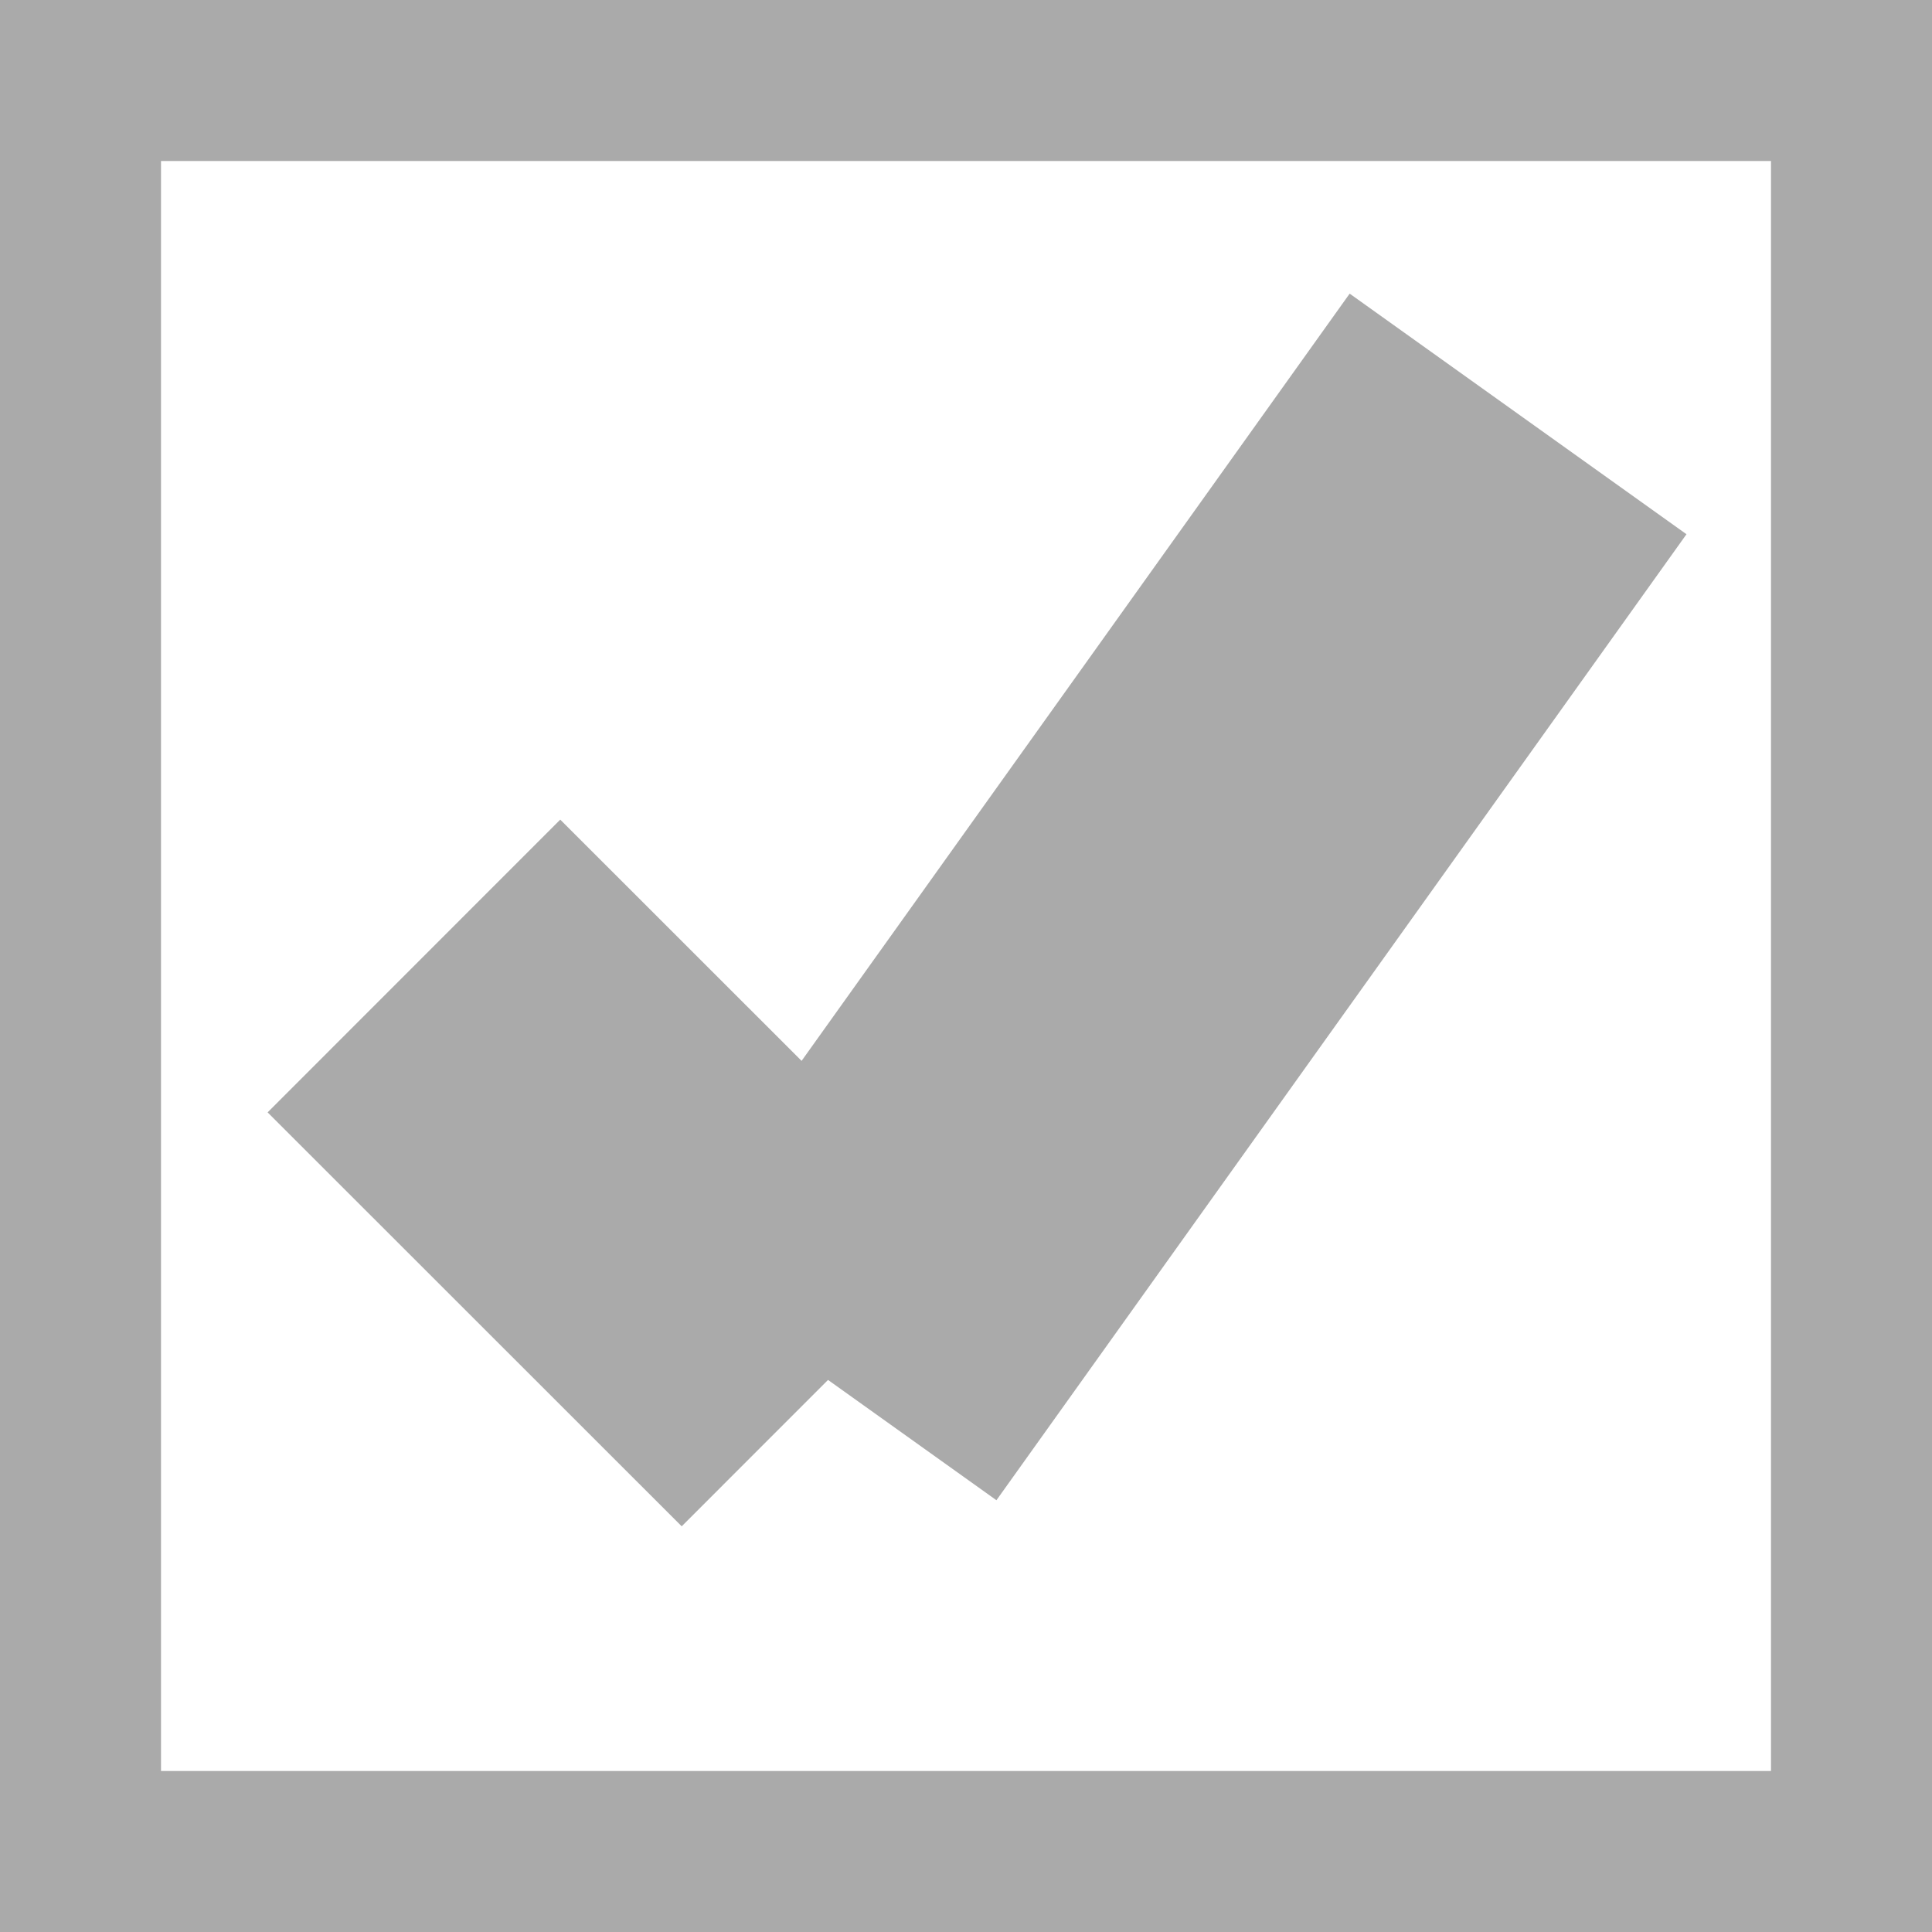
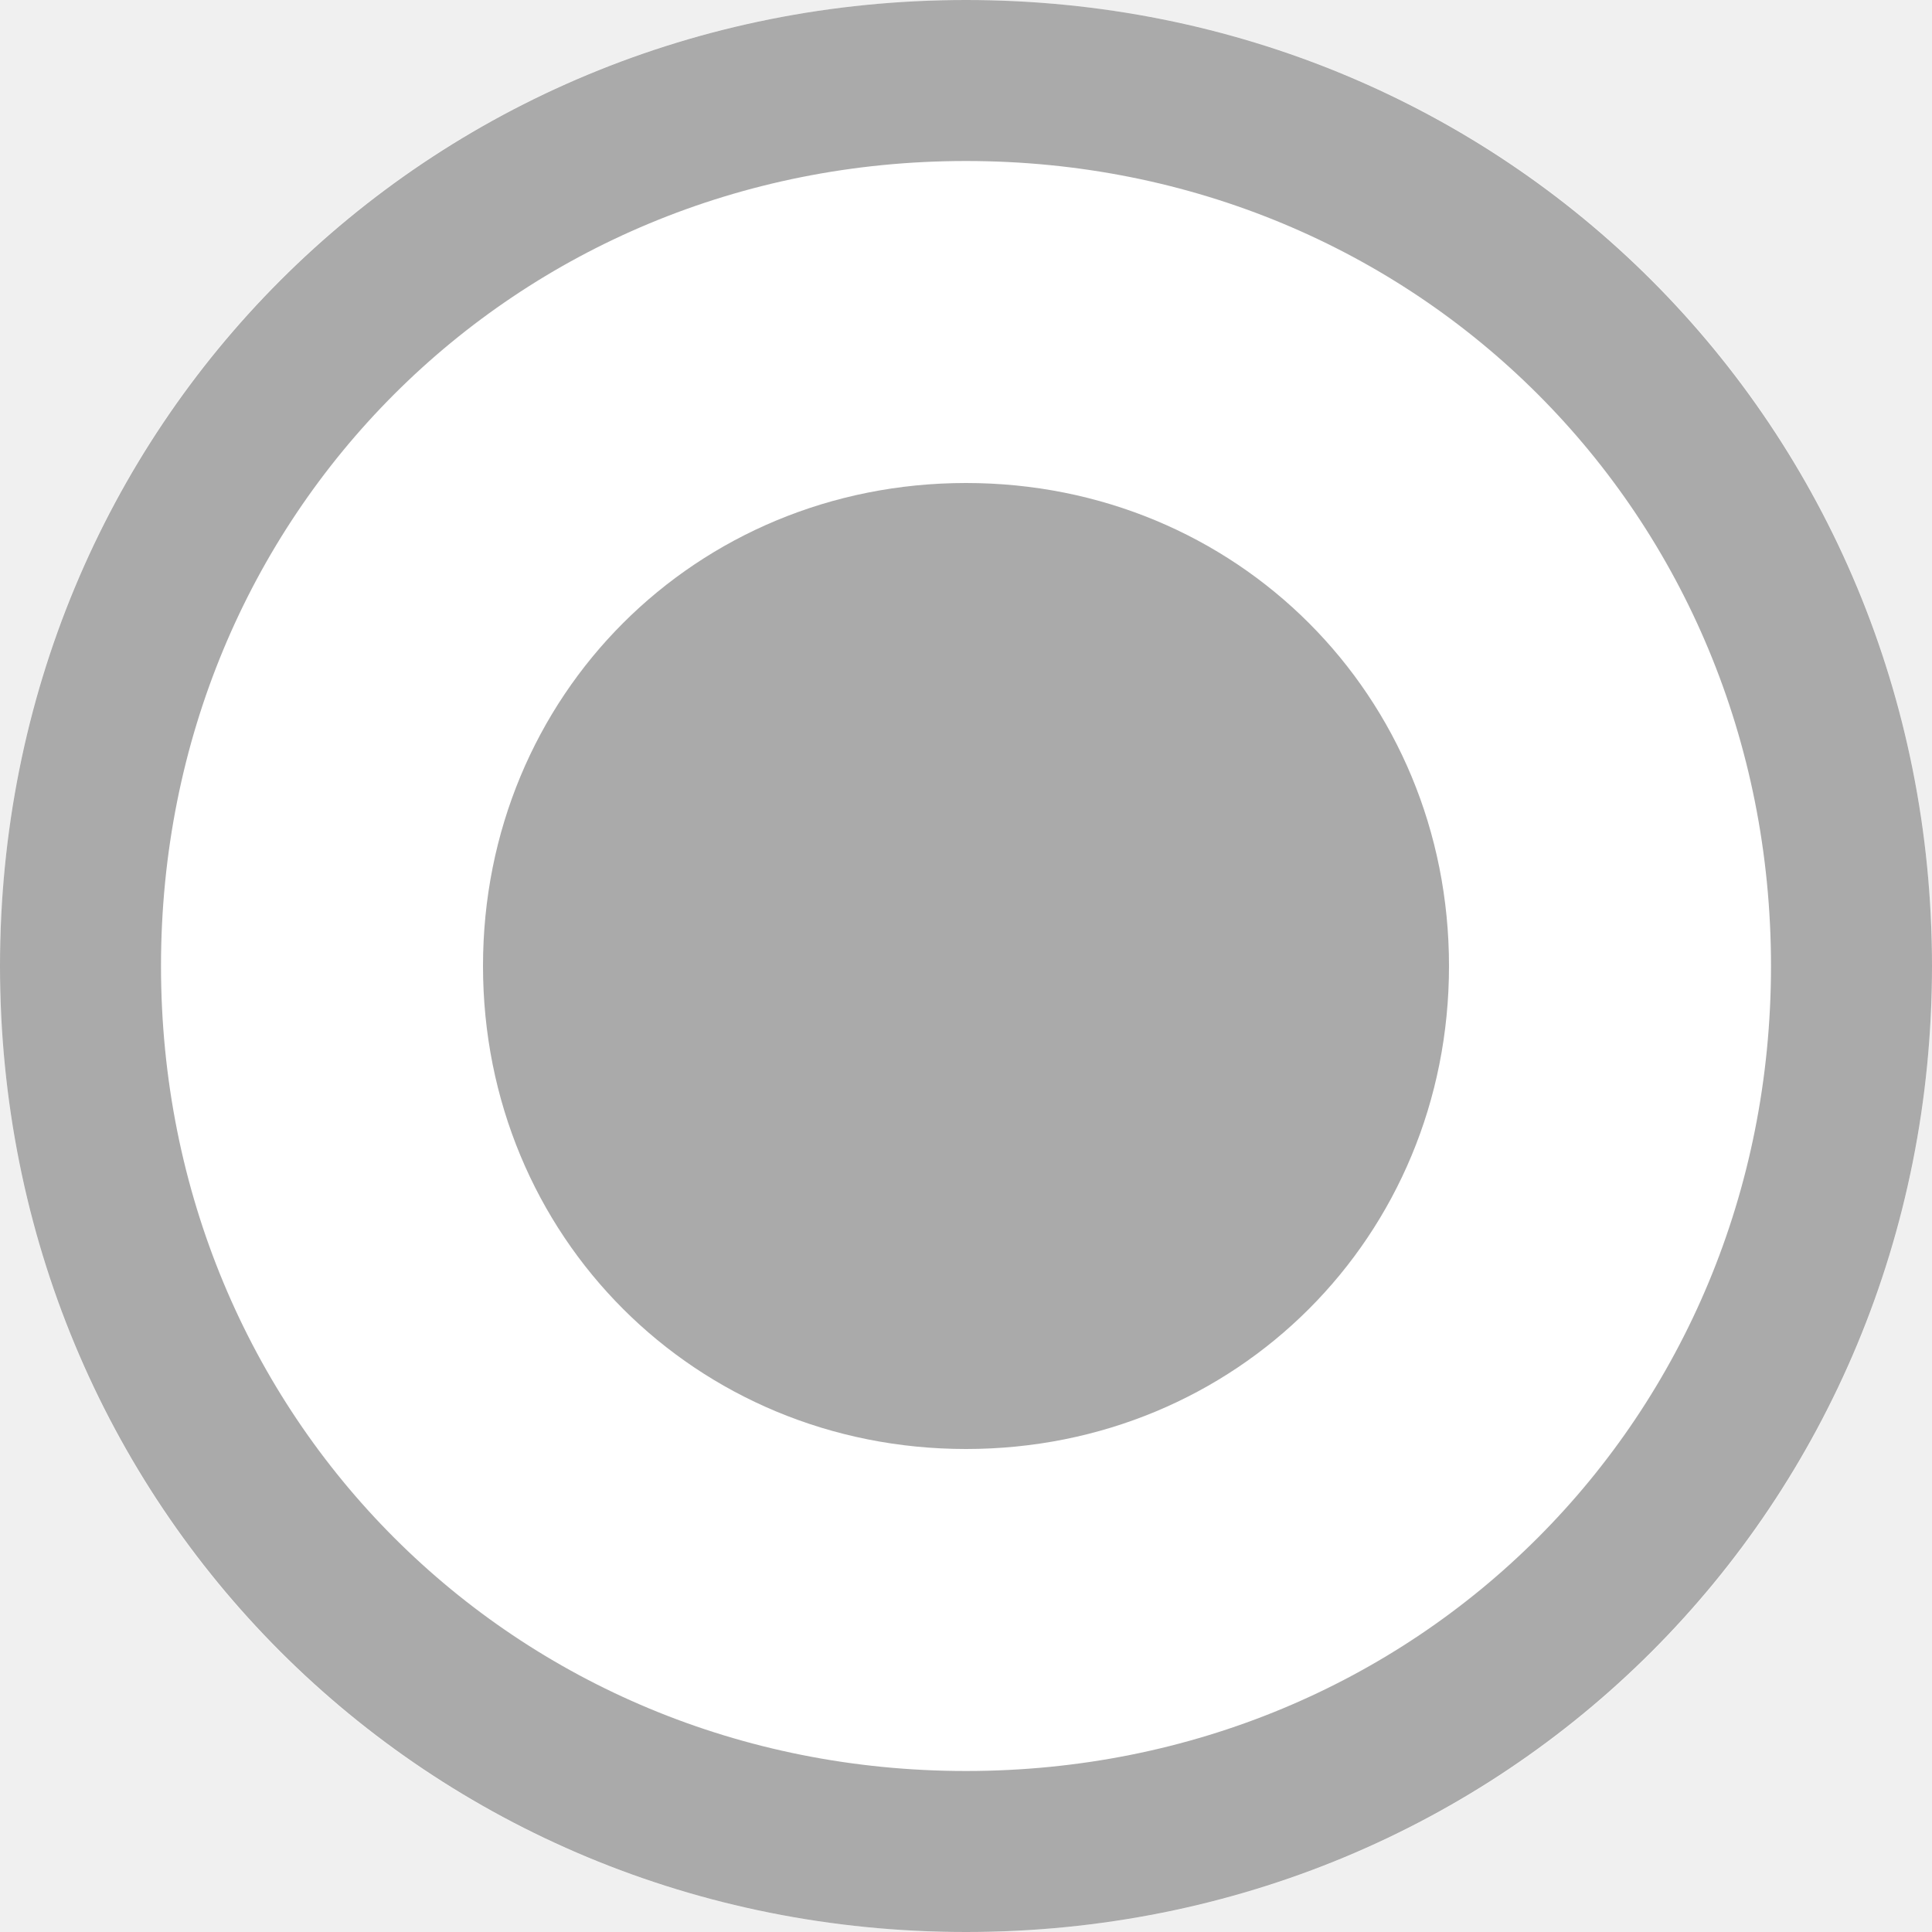
- <svg xmlns="http://www.w3.org/2000/svg" version="1.1" width="12px" height="12px" viewBox="923 1852  12 12">
-   <path d="M 923.5 1852.5  L 934.5 1852.5  L 934.5 1863.5  L 923.5 1863.5  L 923.5 1852.5  Z " fill-rule="nonzero" fill="#ffffff" stroke="none" />
-   <path d="M 923.5 1852.5  L 934.5 1852.5  L 934.5 1863.5  L 923.5 1863.5  L 923.5 1852.5  Z " stroke-width="1" stroke="#aaaaaa" fill="none" />
-   <path d="M 925.571 1858  L 928.143 1860.571  " stroke-width="2.571" stroke="#aaaaaa" fill="none" />
-   <path d="M 928.143 1860.571  L 932.429 1854.571  " stroke-width="2.571" stroke="#aaaaaa" fill="none" />
+ <svg xmlns="http://www.w3.org/2000/svg" version="1.1" width="12px" height="12px" viewBox="61 1877  12 12">
+   <path d="M 67 1877  C 70.36 1877  73 1879.64  73 1883  C 73 1886.36  70.36 1889  67 1889  C 63.64 1889  61 1886.36  61 1883  C 61 1879.64  63.64 1877  67 1877  Z " fill-rule="nonzero" fill="#ffffff" stroke="none" />
+   <path d="M 67 1877.5  C 70.08 1877.5  72.5 1879.92  72.5 1883  C 72.5 1886.08  70.08 1888.5  67 1888.5  C 63.92 1888.5  61.5 1886.08  61.5 1883  C 61.5 1879.92  63.92 1877.5  67 1877.5  Z " stroke-width="1" stroke="#aaaaaa" fill="none" />
+   <path d="M 67 1886  C 65.32 1886  64 1884.68  64 1883  C 64 1881.32  65.32 1880  67 1880  C 68.68 1880  70 1881.32  70 1883  C 70 1884.68  68.68 1886  67 1886  " fill-rule="nonzero" fill="#aaaaaa" stroke="none" />
</svg>
